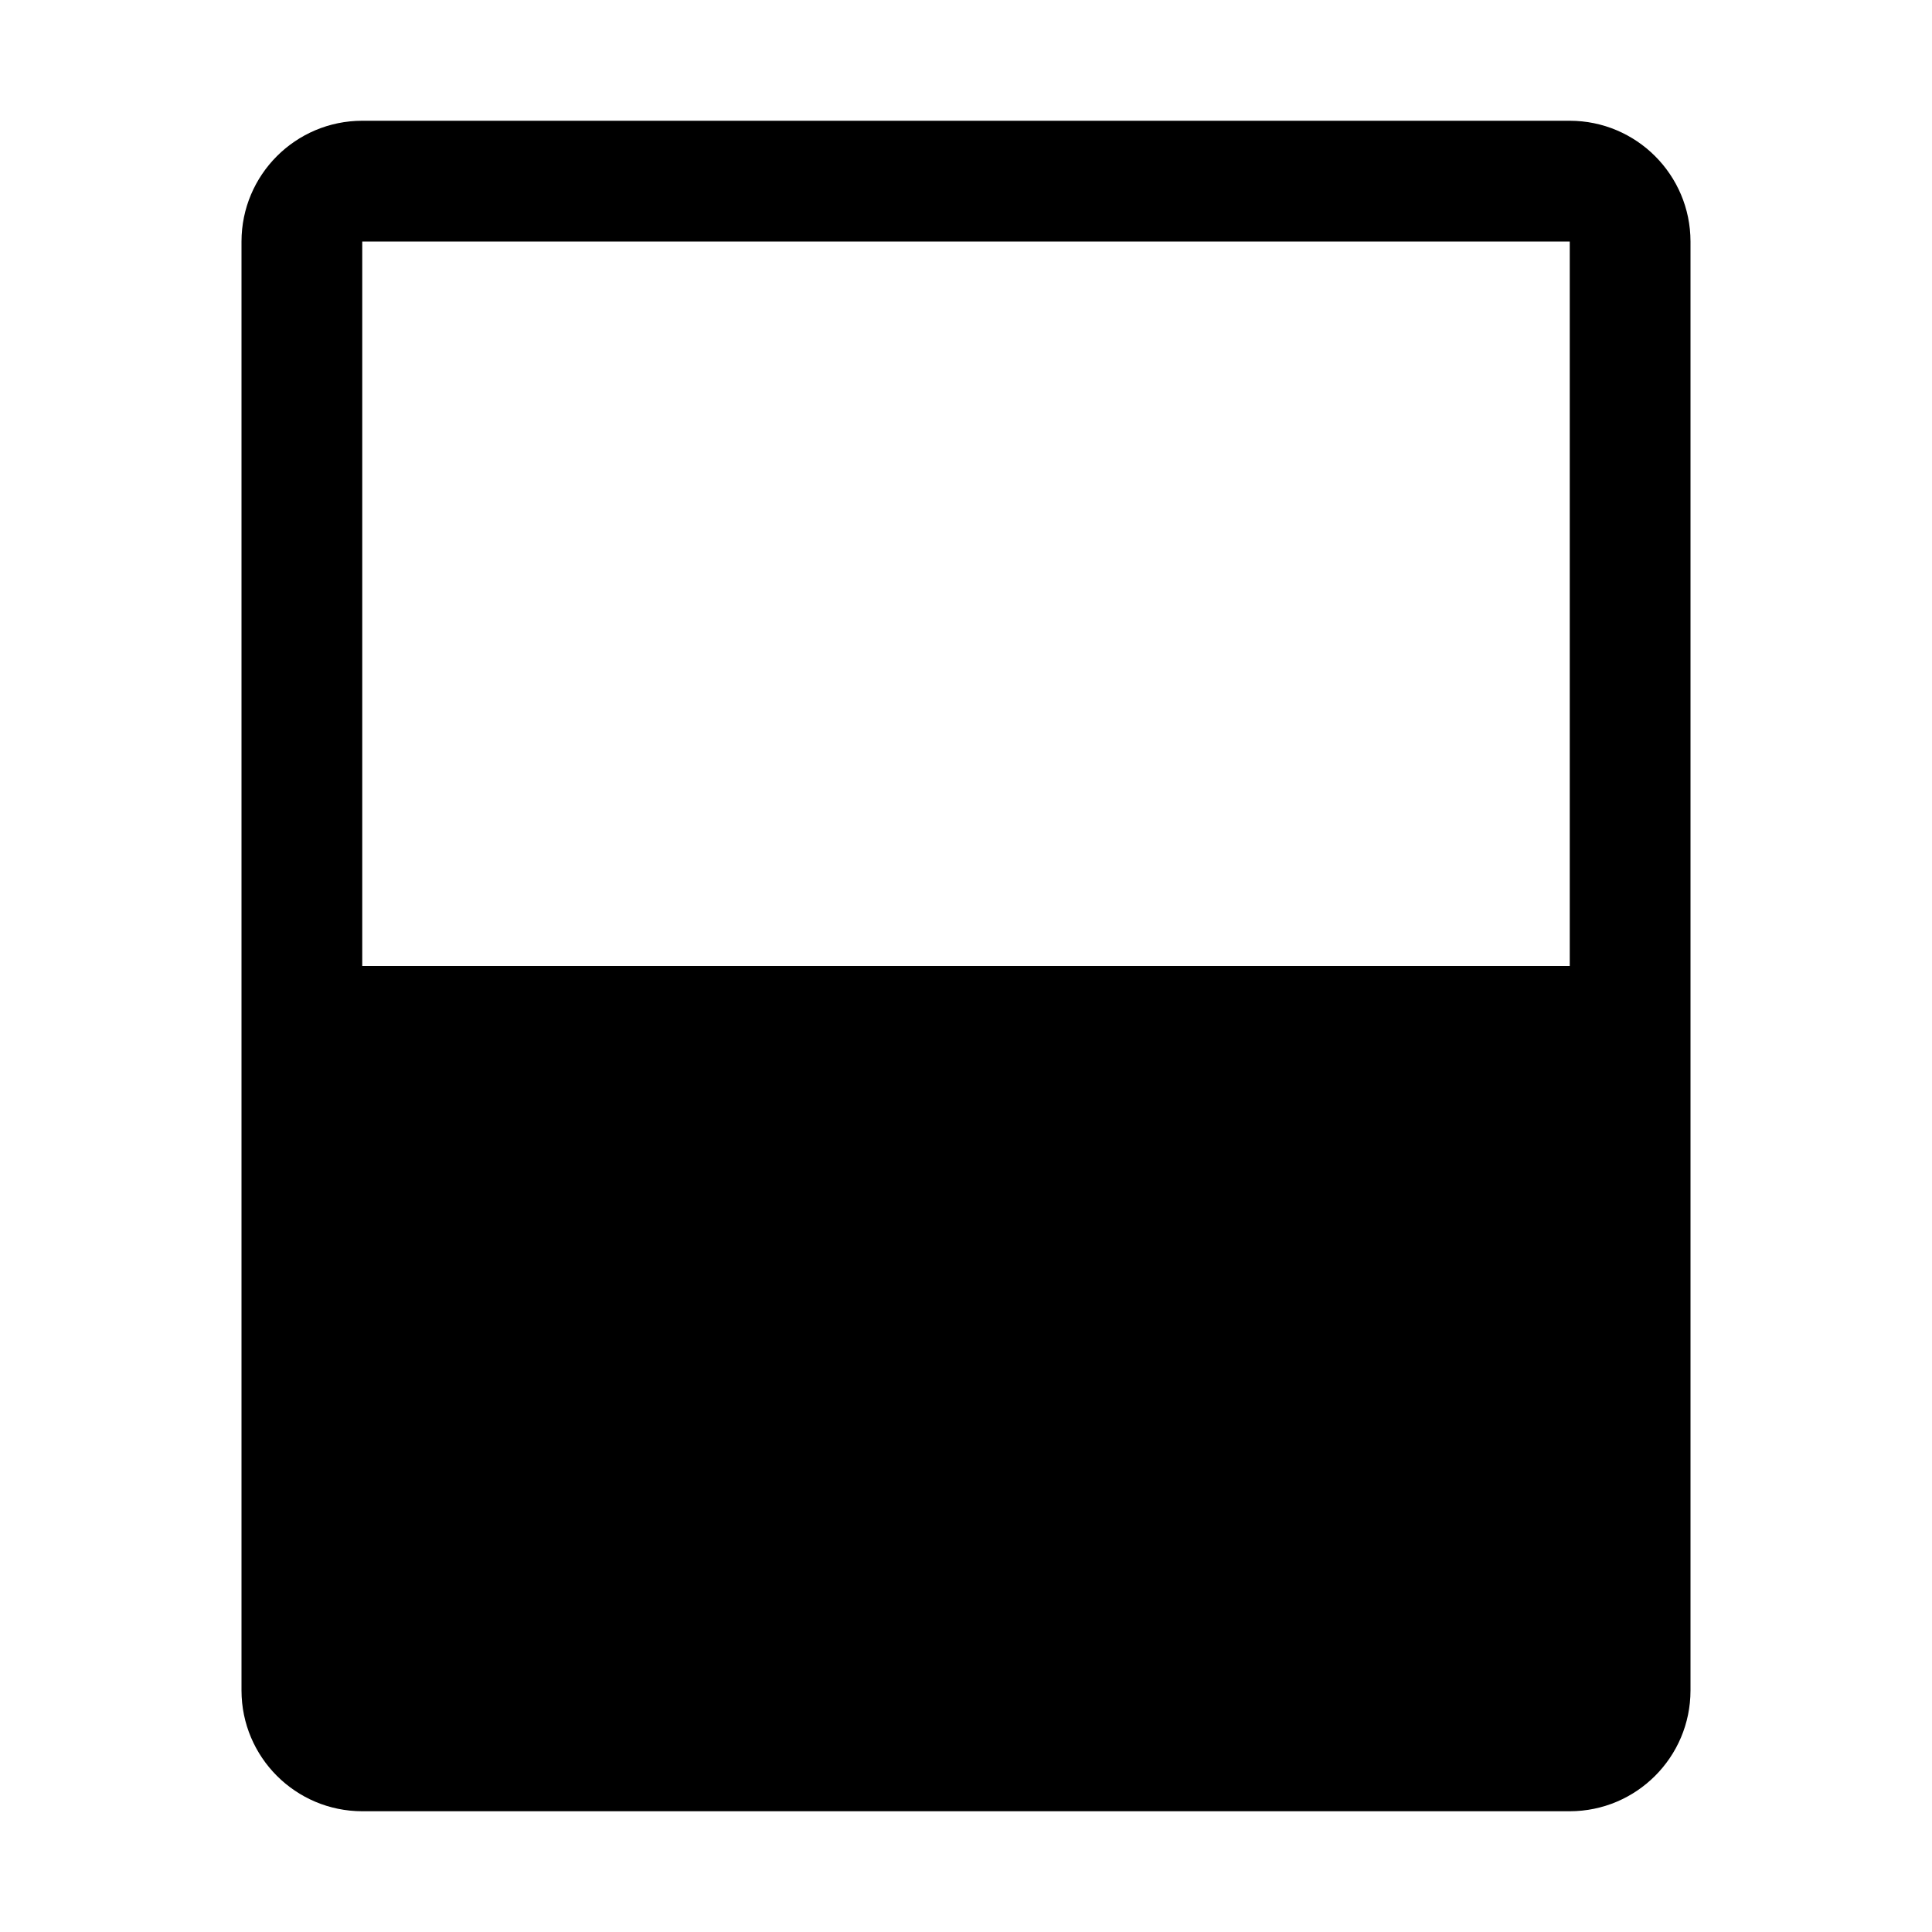
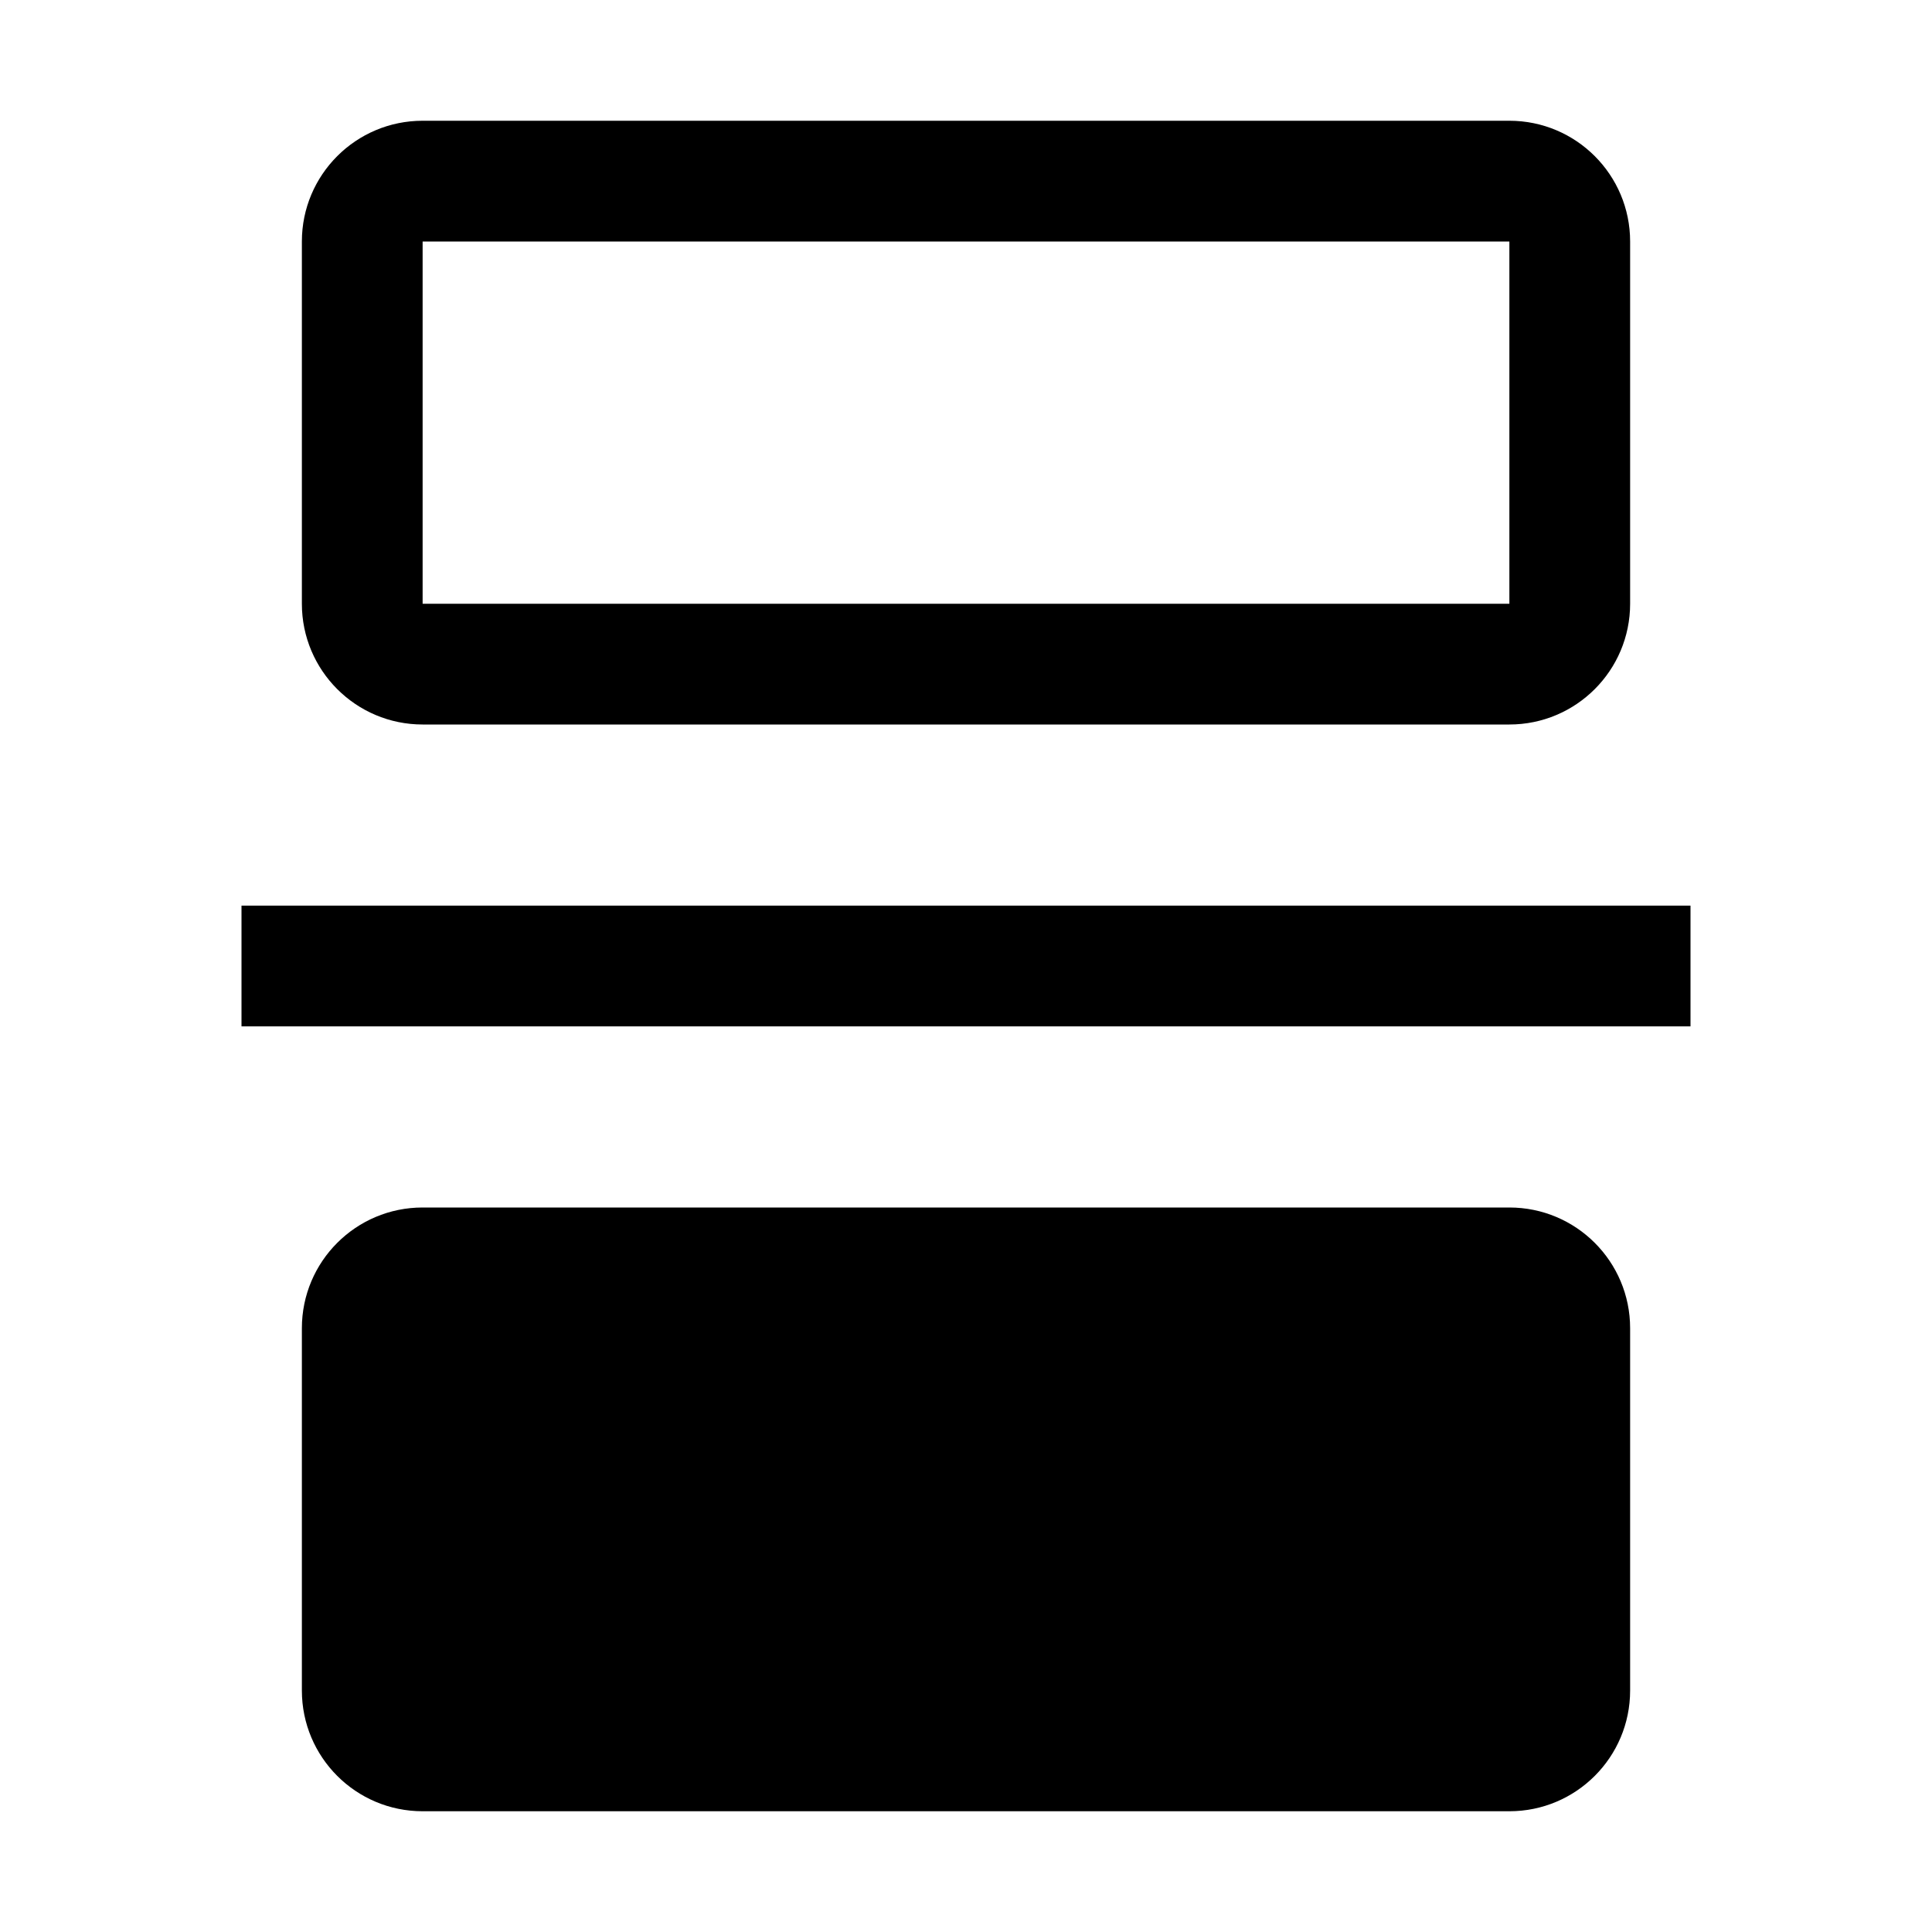
- <svg xmlns="http://www.w3.org/2000/svg" id="icon" width="32" height="32" viewBox="0 0 32 32" version="1.1">
+ <svg xmlns="http://www.w3.org/2000/svg" id="icon" viewBox="0 0 32 32" version="1.1">
  <defs id="defs1">
-     <style id="style1">
-       .cls-1 {
-         fill: none;
-       }
-     </style>
+     <style id="style1">.cls-1{fill:none;}</style>
  </defs>
-   <path d="M 28,28 V 4 A 2.002,2.002 0 0 0 26,2 H 6 A 2.002,2.002 0 0 0 4,4 v 24 a 2.002,2.002 0 0 0 2,2 h 20 a 2.002,2.002 0 0 0 2,-2 z M 26,4 V 16 H 6 V 4 Z" id="path1" />
+   <rect x="15" y="-28" width="2" height="24" id="rect1" transform="rotate(90)" />
+   <path d="M 25,10 H 7 V 4 h 18 v 6 m 2,0 V 4 A 2,2 0 0 0 25,2 H 7 A 2,2 0 0 0 5,4 v 6 a 2,2 0 0 0 2,2 h 18 a 2,2 0 0 0 2,-2 z" id="path1" />
+   <path d="m 27,28 v -6 c 0,-1.105 -0.895,-2 -2,-2 H 7 c -1.105,0 -2,0.895 -2,2 v 6 c 0,1.105 0.895,2 2,2 h 18 c 1.105,0 2,-0.895 2,-2 z" id="path2" />
  <rect id="_Transparent_Rectangle_" data-name="&lt;Transparent Rectangle&gt;" class="cls-1" width="32" height="32" />
</svg>
